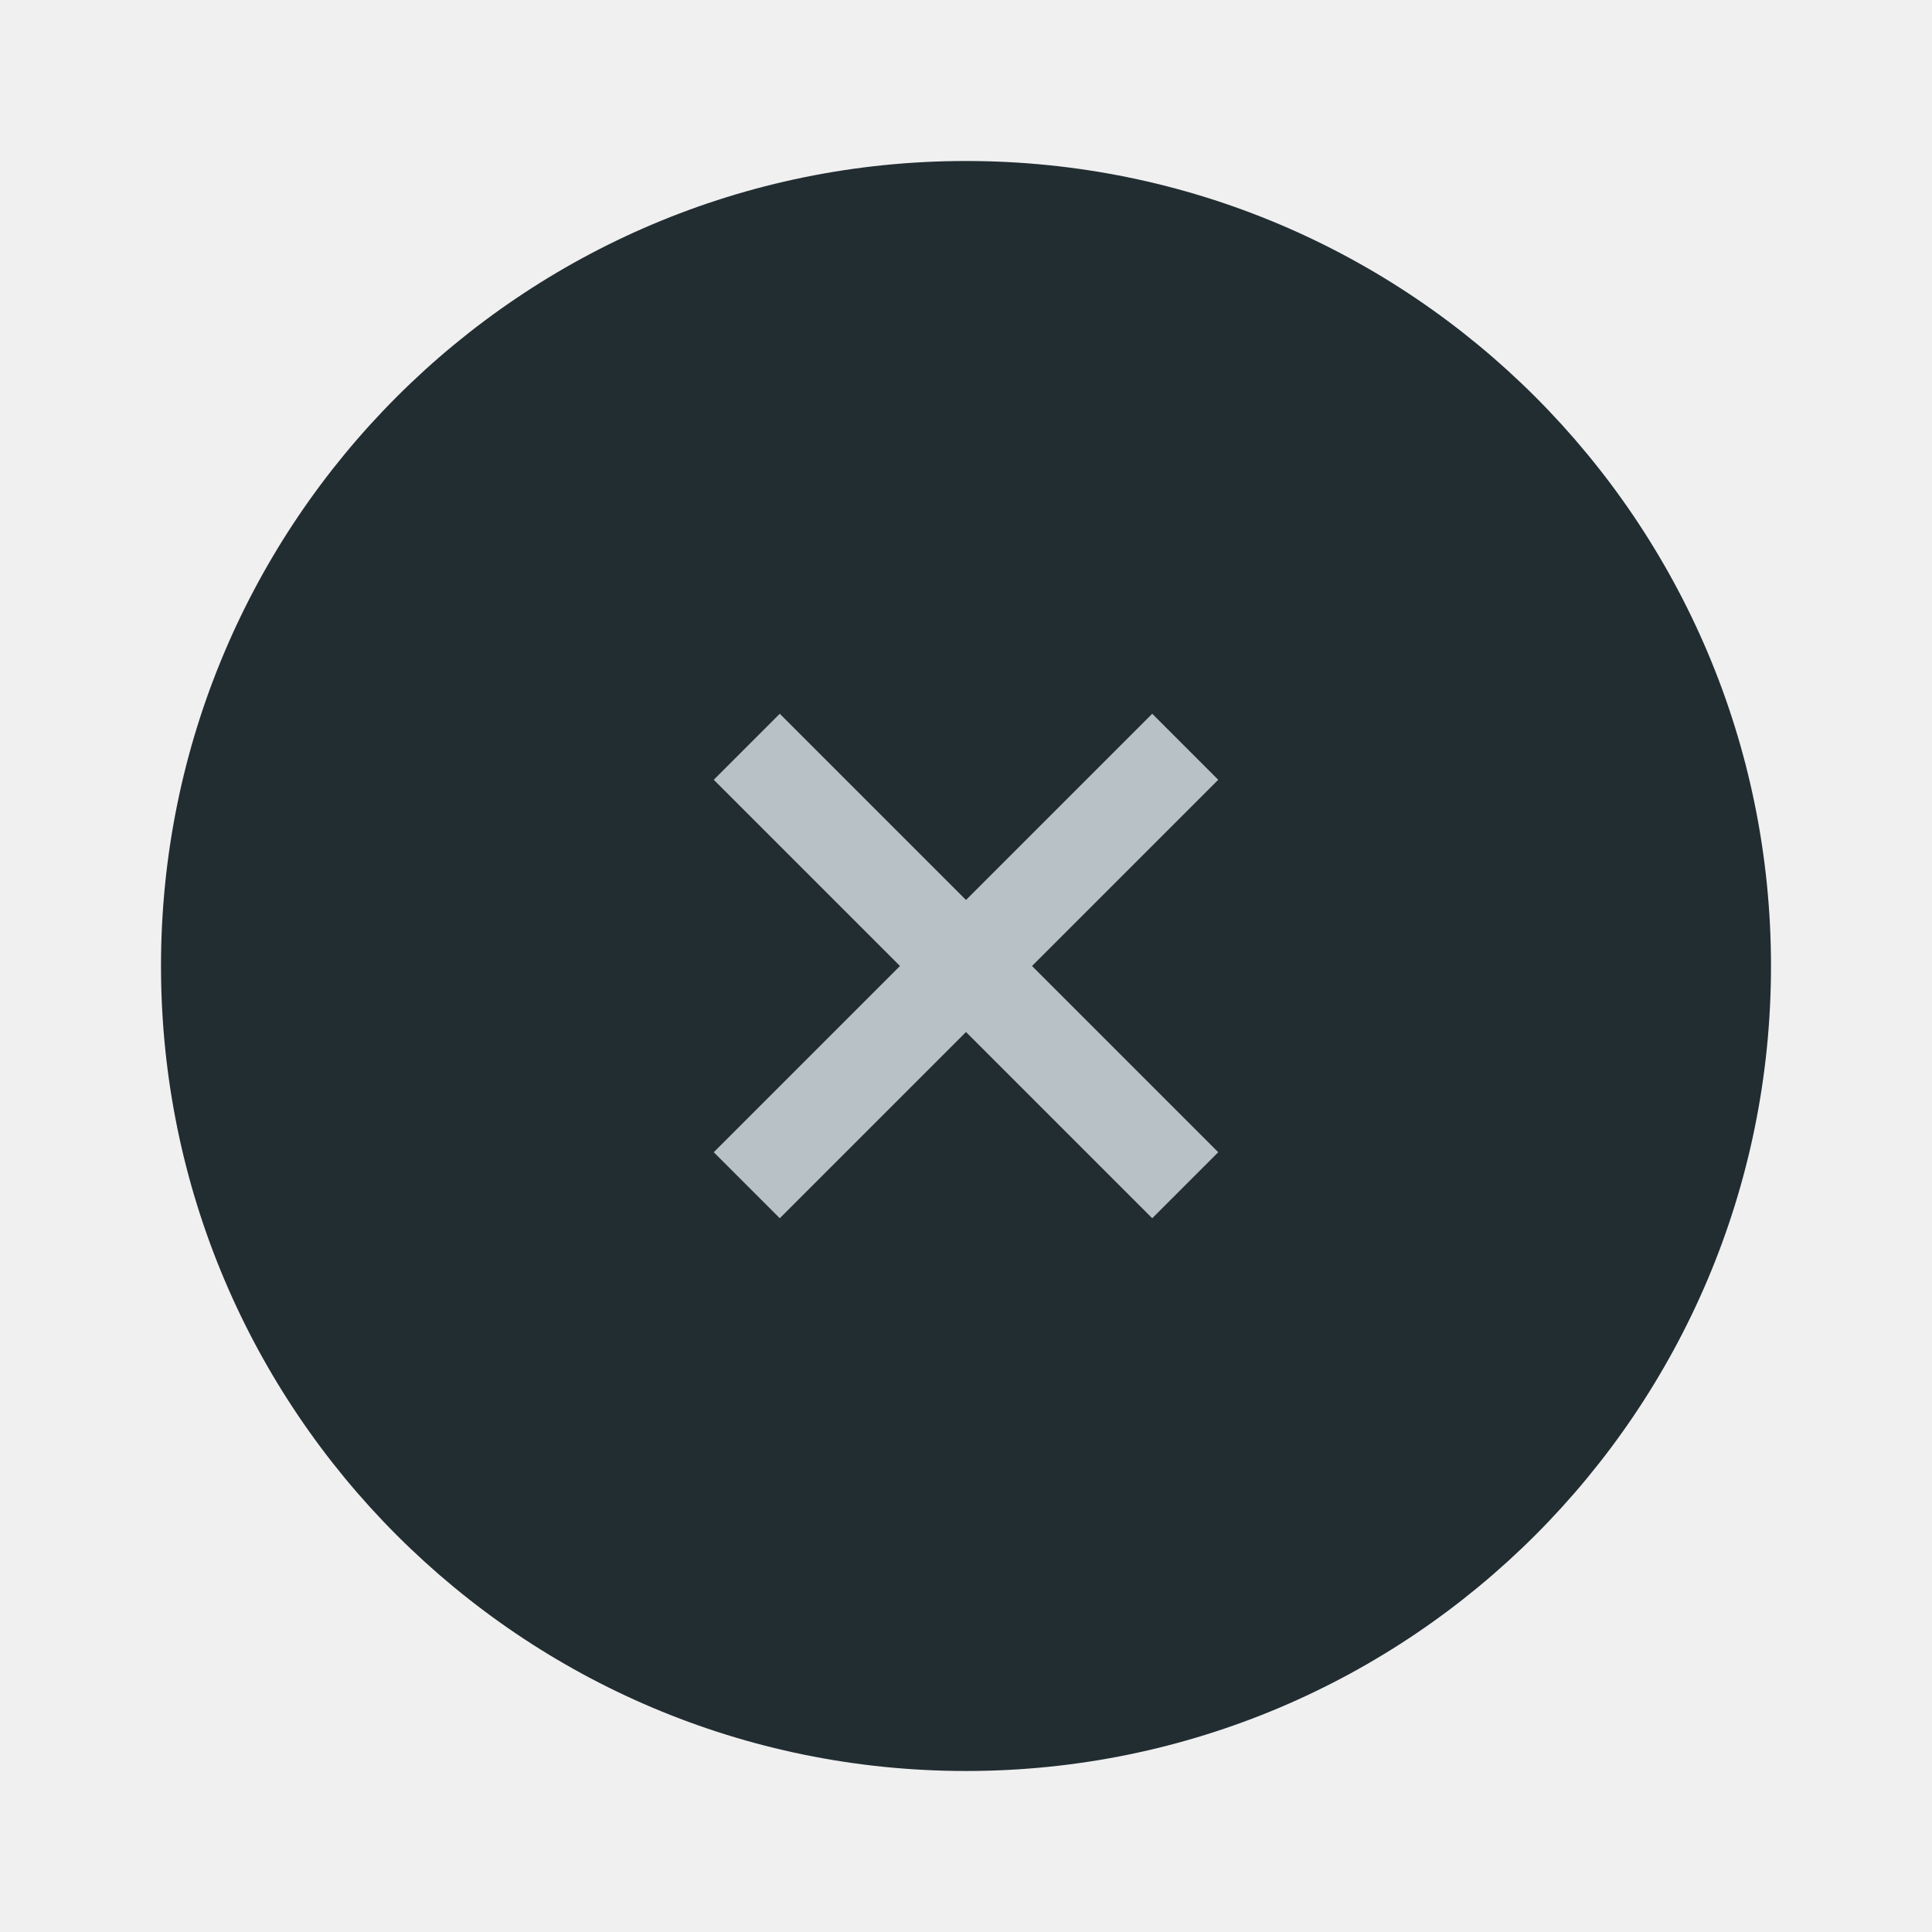
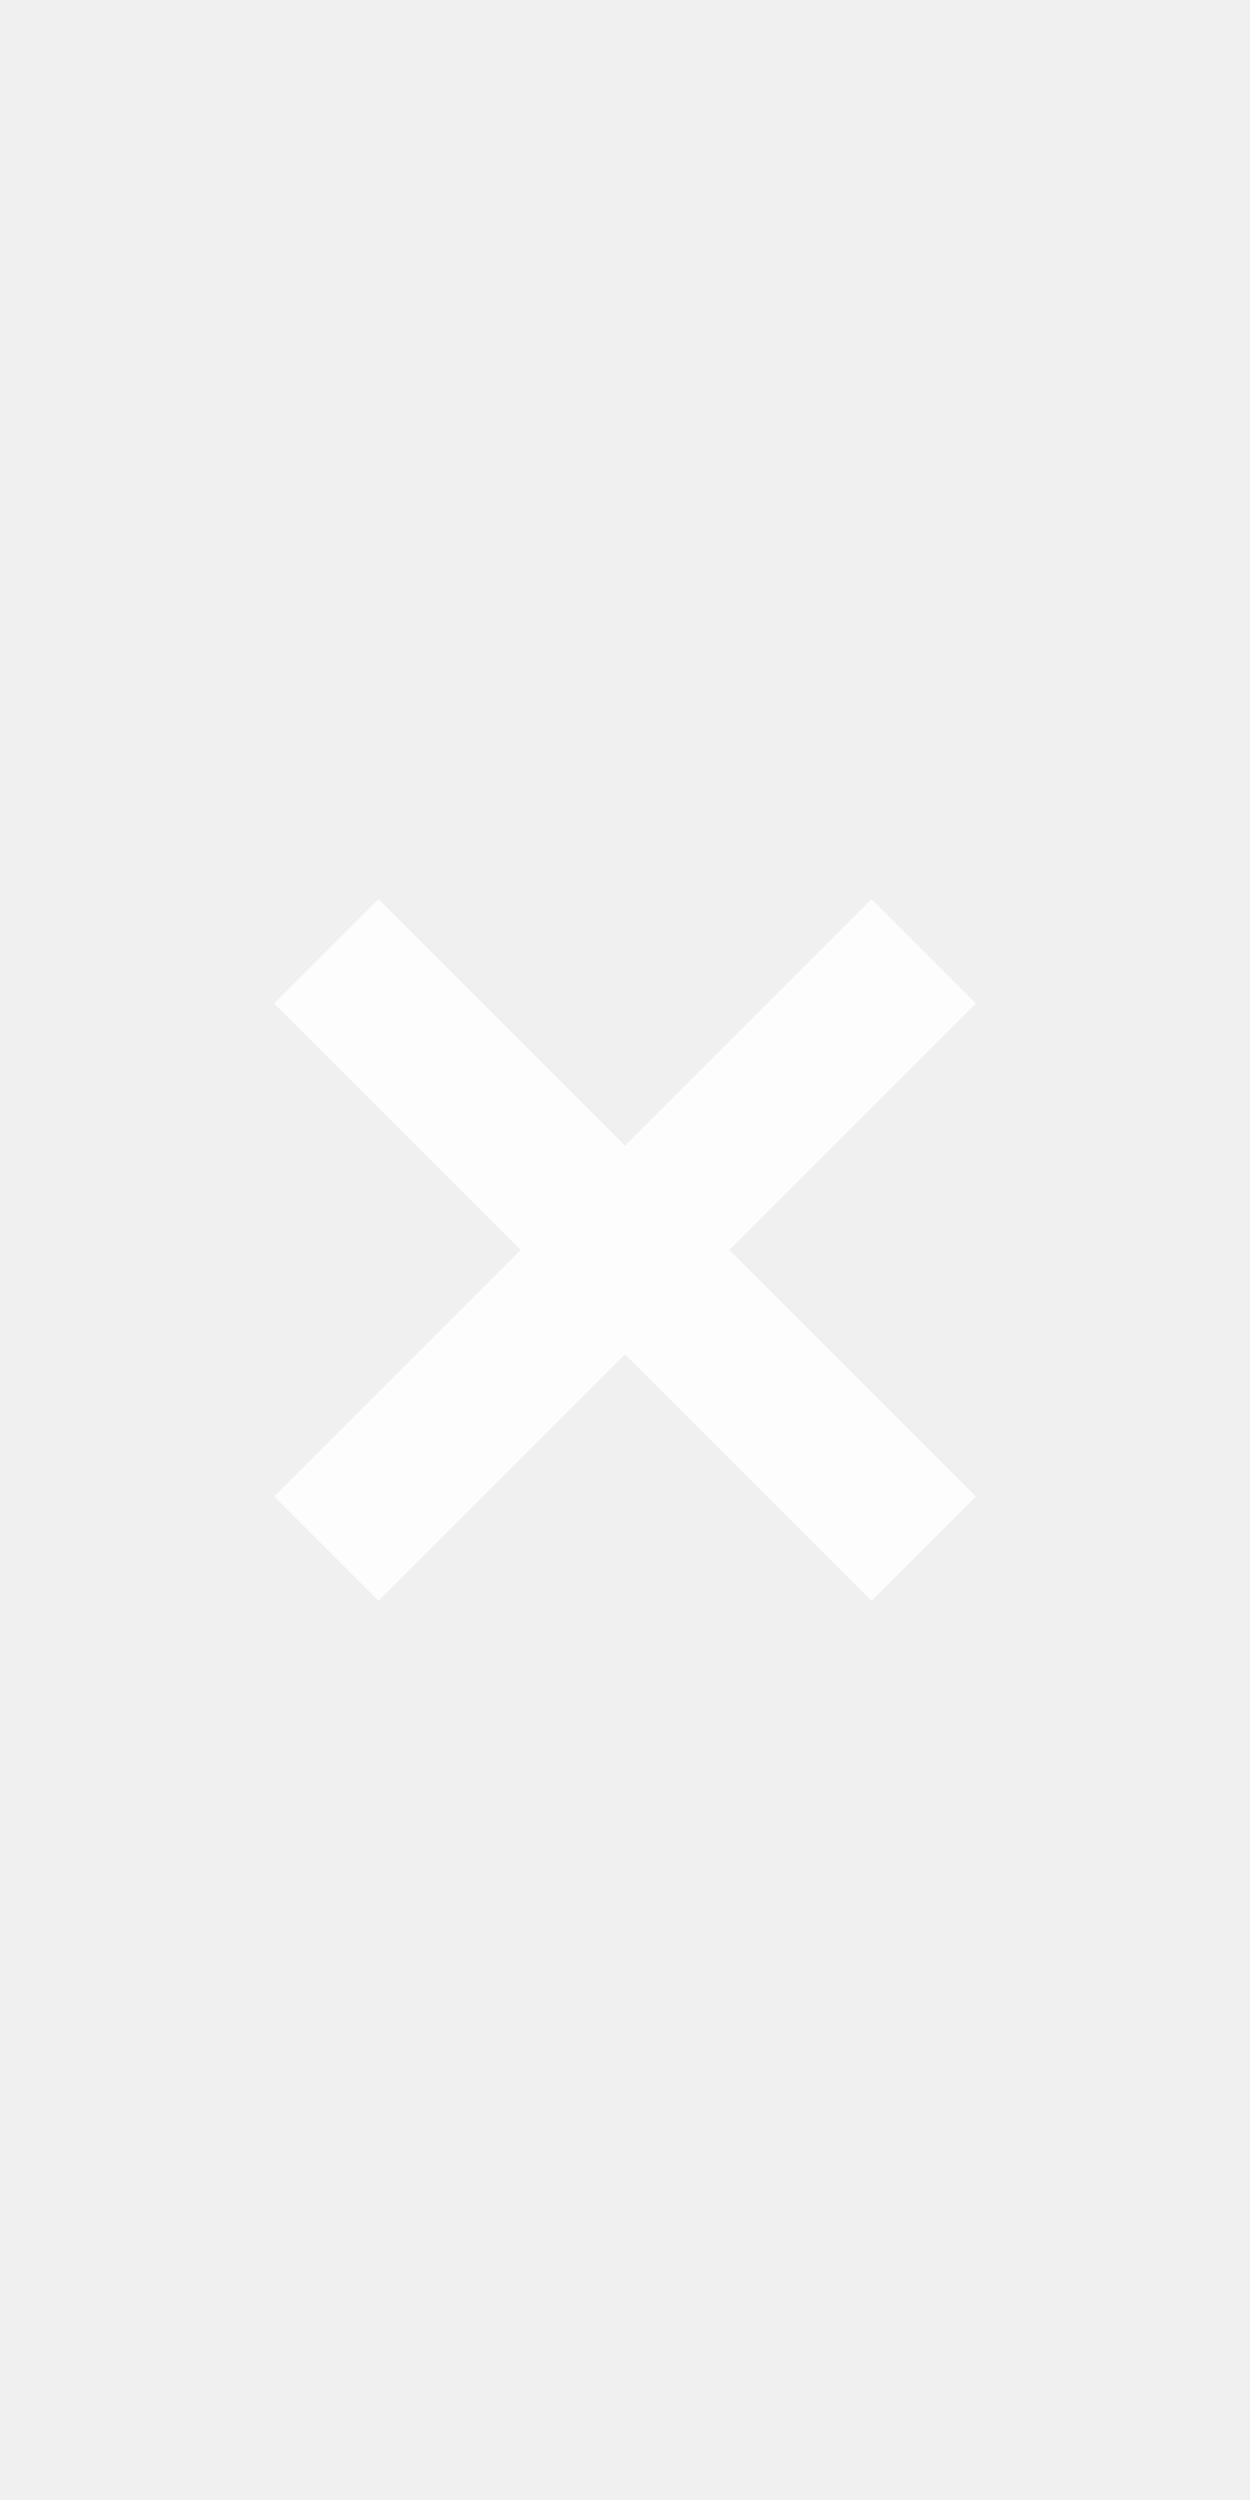
- <svg xmlns="http://www.w3.org/2000/svg" width="72" height="72" viewBox="0 0 72 72" id="svg4747" version="1.1">
+ <svg xmlns="http://www.w3.org/2000/svg" width="36" height="72" viewBox="0 0 36 72" id="svg4747" version="1.1">
  <defs id="defs4749" />
  <g id="layer1" transform="translate(0,-980.3622)">
-     <circle style="opacity:1;fill:#222d32;fill-opacity:1;fill-rule:evenodd;stroke:none;stroke-width:2;stroke-linecap:butt;stroke-linejoin:round;stroke-miterlimit:4;stroke-dasharray:none;stroke-dashoffset:478.437;stroke-opacity:1" id="path4134" cx="36" cy="1016.362" r="30" />
-     <path id="path4778-0" style="fill:none;fill-opacity:0;fill-rule:evenodd;stroke:#cfd8dc;stroke-width:3.479;stroke-linecap:square;stroke-linejoin:miter;stroke-miterlimit:4;stroke-dasharray:none;stroke-opacity:0.87" d="m 29.06,1009.422 c 13.88,13.88 13.88,13.88 13.88,13.88 m -13.88,0 c 13.88,-13.88 13.88,-13.88 13.88,-13.88" />
+     <path id="path4778-0" style="fill:#ffffff;fill-opacity:0.996;fill-rule:evenodd;stroke:#ffffff;stroke-width:4.25;stroke-linecap:square;stroke-linejoin:round;stroke-miterlimit:4;stroke-dasharray:none;stroke-opacity:0.871" d="m 10.9,1009.262 c 14.2,14.2 14.2,14.2 14.2,14.2 m -14.2,0 c 14.2,-14.2 14.2,-14.2 14.2,-14.2" />
  </g>
</svg>
